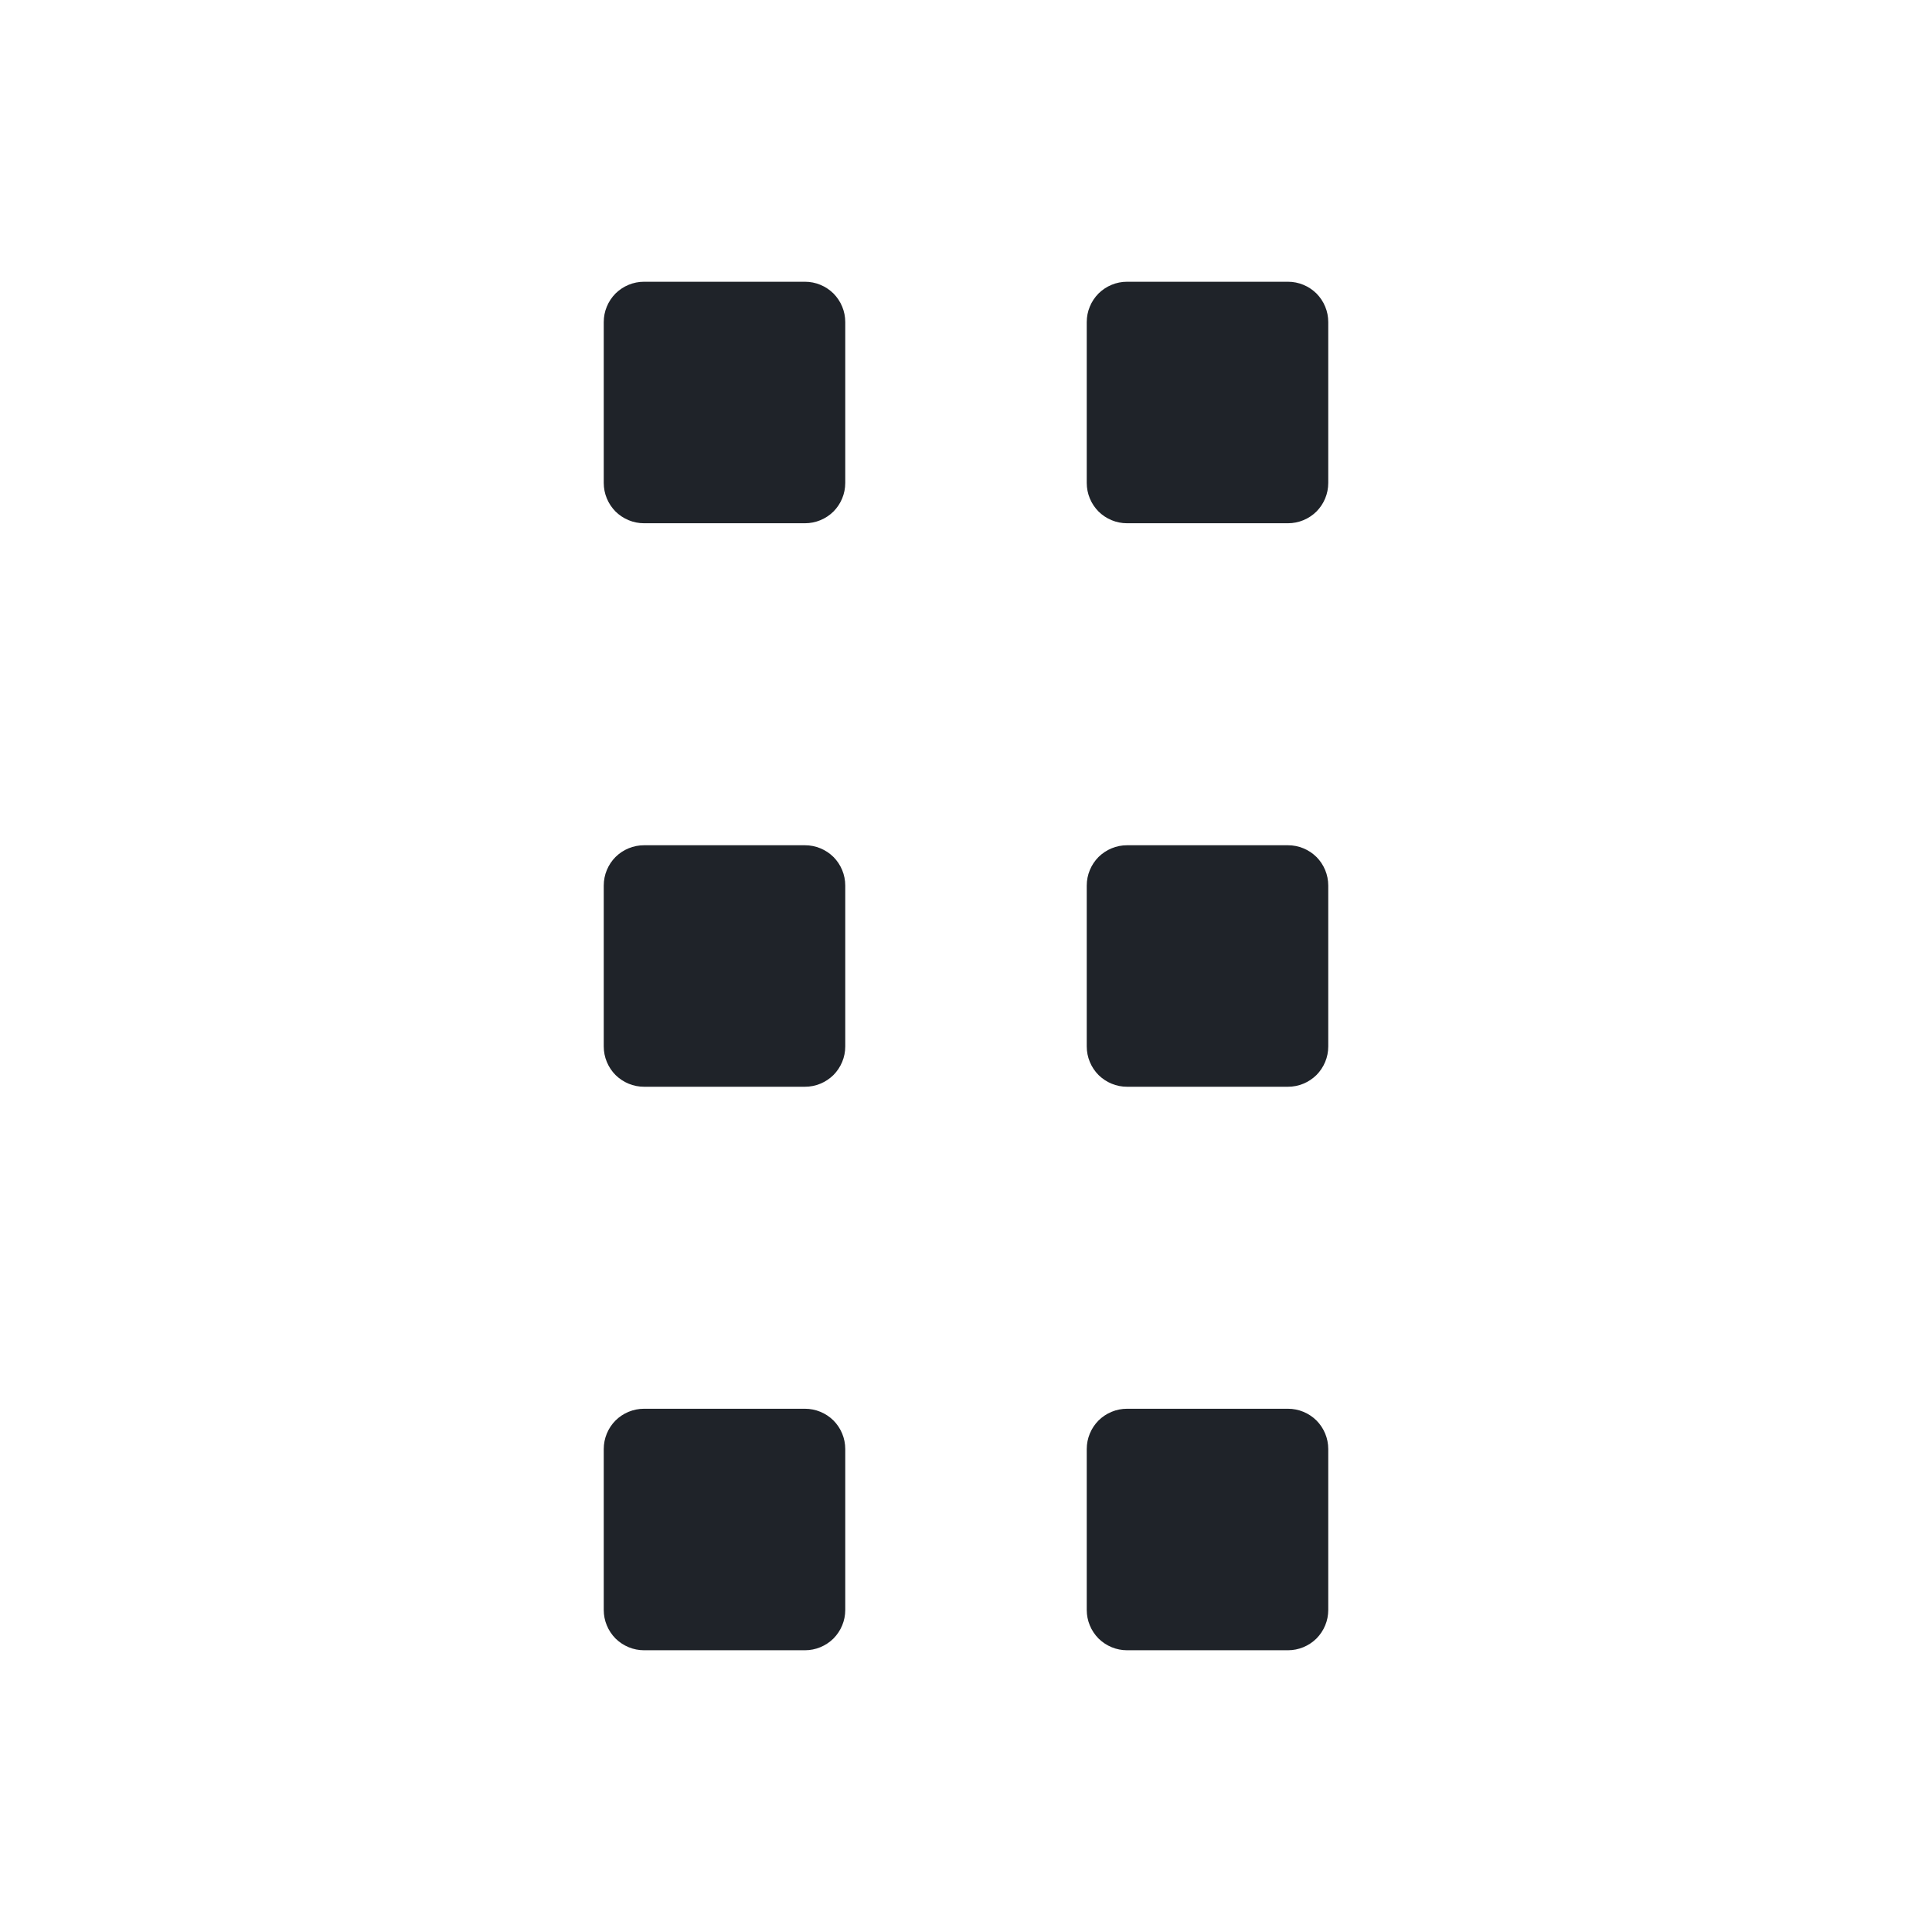
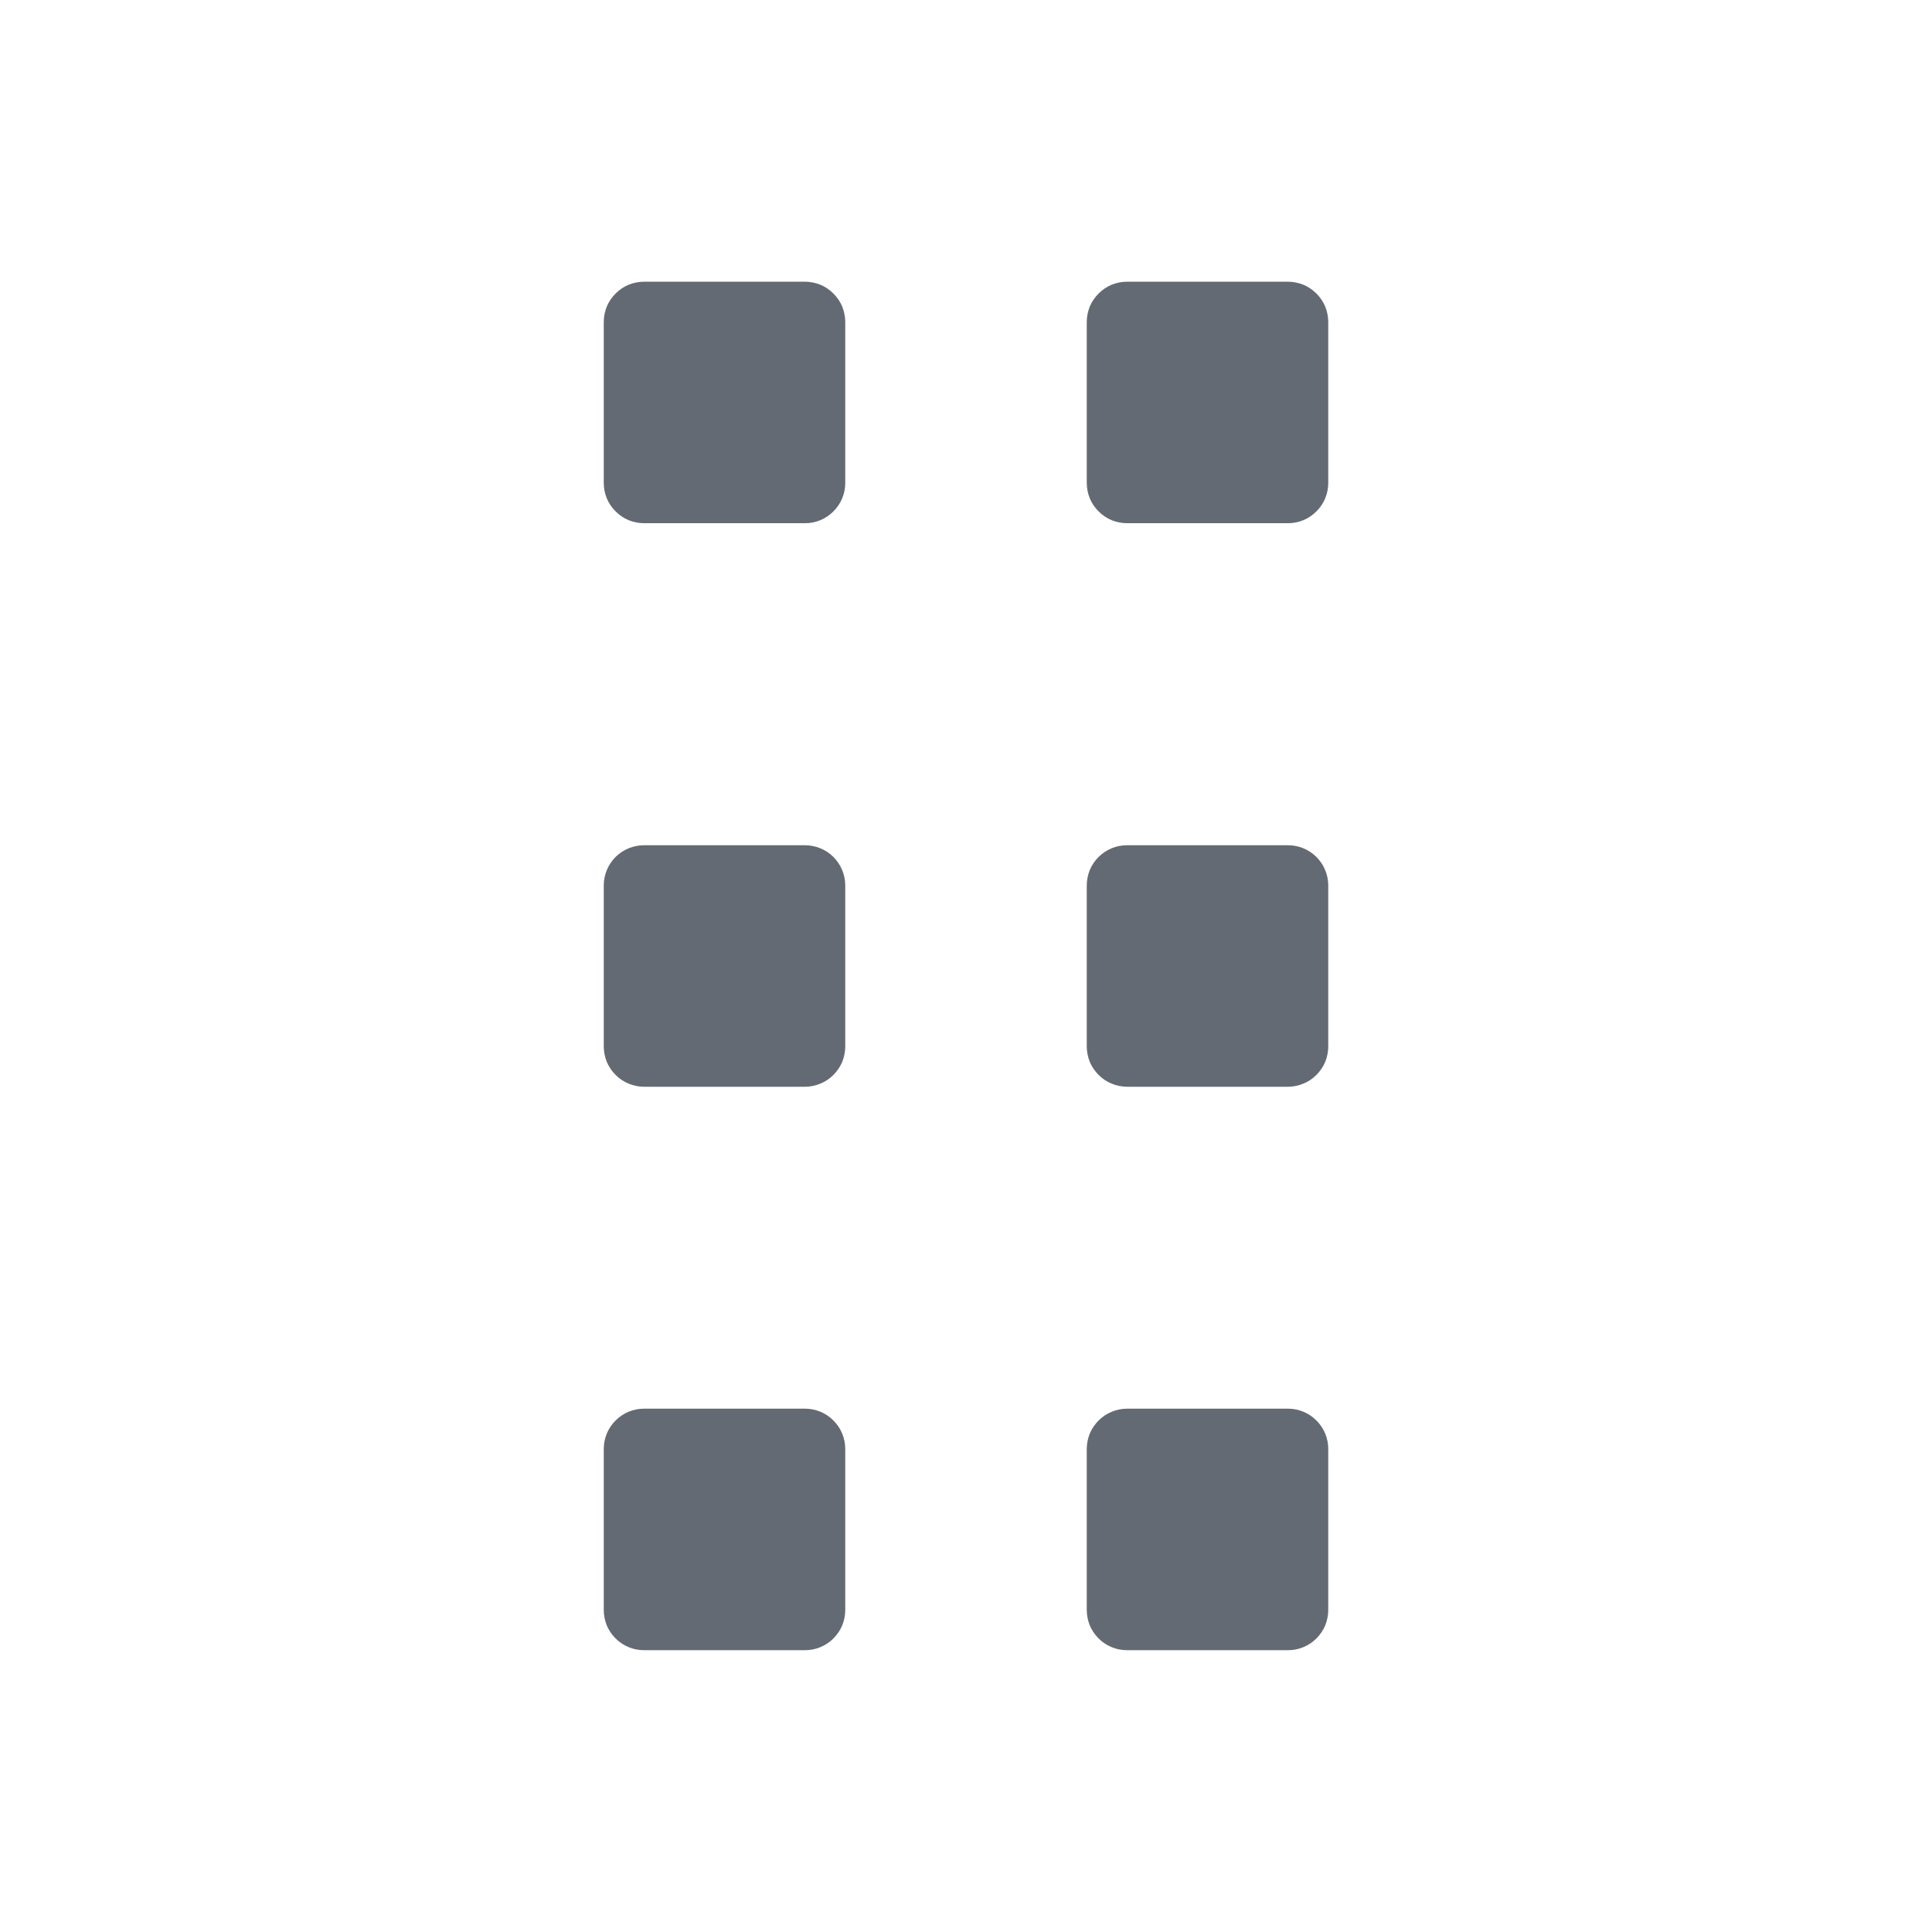
- <svg xmlns="http://www.w3.org/2000/svg" width="24" height="24" viewBox="0 0 24 24" fill="none">
-   <path d="M16 17.5C16.133 17.5 16.26 17.553 16.354 17.646C16.447 17.74 16.5 17.867 16.5 18V20C16.5 20.066 16.487 20.131 16.462 20.191C16.437 20.252 16.4 20.307 16.354 20.354C16.307 20.4 16.252 20.437 16.191 20.462C16.131 20.487 16.066 20.5 16 20.5H14C13.934 20.5 13.869 20.487 13.809 20.462C13.748 20.437 13.693 20.4 13.646 20.354C13.6 20.307 13.563 20.252 13.538 20.191C13.513 20.131 13.5 20.066 13.5 20V18C13.5 17.934 13.513 17.869 13.538 17.809C13.563 17.748 13.6 17.693 13.646 17.646C13.693 17.6 13.748 17.563 13.809 17.538C13.869 17.513 13.934 17.5 14 17.5H16ZM10 17.5C10.133 17.5 10.26 17.553 10.354 17.646C10.447 17.74 10.5 17.867 10.5 18V20C10.5 20.066 10.487 20.131 10.462 20.191C10.437 20.252 10.4 20.307 10.354 20.354C10.307 20.4 10.252 20.437 10.191 20.462C10.131 20.487 10.066 20.5 10 20.5H8C7.934 20.5 7.869 20.487 7.809 20.462C7.748 20.437 7.693 20.4 7.646 20.354C7.6 20.307 7.563 20.252 7.538 20.191C7.513 20.131 7.5 20.066 7.5 20V18C7.5 17.867 7.553 17.74 7.646 17.646C7.74 17.553 7.867 17.5 8 17.5H10ZM14 10.5H16C16.133 10.5 16.26 10.553 16.354 10.646C16.447 10.74 16.5 10.867 16.5 11V13C16.5 13.066 16.487 13.131 16.462 13.191C16.437 13.252 16.4 13.307 16.354 13.354C16.307 13.4 16.252 13.437 16.191 13.462C16.131 13.487 16.066 13.5 16 13.5H14C13.934 13.5 13.869 13.487 13.809 13.462C13.748 13.437 13.693 13.4 13.646 13.354C13.6 13.307 13.563 13.252 13.538 13.191C13.513 13.131 13.5 13.066 13.5 13V11C13.5 10.934 13.513 10.869 13.538 10.809C13.563 10.748 13.6 10.693 13.646 10.646C13.693 10.6 13.748 10.563 13.809 10.538C13.869 10.513 13.934 10.5 14 10.5V10.5ZM8 10.5H10C10.133 10.5 10.26 10.553 10.354 10.646C10.447 10.74 10.5 10.867 10.5 11V13C10.5 13.066 10.487 13.131 10.462 13.191C10.437 13.252 10.4 13.307 10.354 13.354C10.307 13.4 10.252 13.437 10.191 13.462C10.131 13.487 10.066 13.5 10 13.5H8C7.934 13.5 7.869 13.487 7.809 13.462C7.748 13.437 7.693 13.4 7.646 13.354C7.6 13.307 7.563 13.252 7.538 13.191C7.513 13.131 7.5 13.066 7.5 13V11C7.5 10.867 7.553 10.74 7.646 10.646C7.74 10.553 7.867 10.5 8 10.5V10.5ZM16 3.5C16.066 3.5 16.131 3.513 16.191 3.538C16.252 3.563 16.307 3.6 16.354 3.646C16.4 3.693 16.437 3.748 16.462 3.809C16.487 3.869 16.5 3.934 16.5 4V6C16.5 6.133 16.447 6.26 16.354 6.354C16.26 6.447 16.133 6.5 16 6.5H14C13.934 6.5 13.869 6.487 13.809 6.462C13.748 6.437 13.693 6.4 13.646 6.354C13.6 6.307 13.563 6.252 13.538 6.191C13.513 6.131 13.5 6.066 13.5 6V4C13.5 3.934 13.513 3.869 13.538 3.809C13.563 3.748 13.6 3.693 13.646 3.646C13.693 3.6 13.748 3.563 13.809 3.538C13.869 3.513 13.934 3.5 14 3.5H16V3.5ZM10 3.5C10.066 3.5 10.131 3.513 10.191 3.538C10.252 3.563 10.307 3.6 10.354 3.646C10.4 3.693 10.437 3.748 10.462 3.809C10.487 3.869 10.5 3.934 10.5 4V6C10.5 6.133 10.447 6.26 10.354 6.354C10.26 6.447 10.133 6.5 10 6.5H8C7.934 6.5 7.869 6.487 7.809 6.462C7.748 6.437 7.693 6.4 7.646 6.354C7.6 6.307 7.563 6.252 7.538 6.191C7.513 6.131 7.5 6.066 7.5 6V4C7.5 3.934 7.513 3.869 7.538 3.809C7.563 3.748 7.6 3.693 7.646 3.646C7.693 3.6 7.748 3.563 7.809 3.538C7.869 3.513 7.934 3.5 8 3.5H10V3.5Z" fill="#1F2329" />
+ <svg xmlns="http://www.w3.org/2000/svg" width="16" height="16" viewBox="0 0 16 16" fill="none">
+   <path d="M10.667 11.666C10.755 11.666 10.84 11.701 10.902 11.764C10.965 11.826 11 11.911 11 12V13.333C11 13.377 10.991 13.42 10.975 13.461C10.958 13.501 10.933 13.538 10.902 13.569C10.871 13.6 10.835 13.624 10.794 13.641C10.754 13.658 10.71 13.666 10.667 13.666H9.333C9.29 13.666 9.246 13.658 9.206 13.641C9.165 13.624 9.129 13.6 9.098 13.569C9.067 13.538 9.042 13.501 9.025 13.461C9.009 13.42 9 13.377 9 13.333V12C9 11.956 9.009 11.913 9.025 11.872C9.042 11.832 9.067 11.795 9.098 11.764C9.129 11.733 9.165 11.709 9.206 11.692C9.246 11.675 9.29 11.666 9.333 11.666H10.667ZM6.667 11.666C6.755 11.666 6.84 11.701 6.902 11.764C6.965 11.826 7 11.911 7 12V13.333C7 13.377 6.991 13.42 6.975 13.461C6.958 13.501 6.933 13.538 6.902 13.569C6.871 13.6 6.835 13.624 6.794 13.641C6.754 13.658 6.71 13.666 6.667 13.666H5.333C5.29 13.666 5.246 13.658 5.206 13.641C5.165 13.624 5.129 13.6 5.098 13.569C5.067 13.538 5.042 13.501 5.025 13.461C5.009 13.42 5 13.377 5 13.333V12C5 11.911 5.035 11.826 5.098 11.764C5.16 11.701 5.245 11.666 5.333 11.666H6.667ZM9.333 7H10.667C10.755 7 10.84 7.035 10.902 7.097C10.965 7.16 11 7.245 11 7.333V8.666C11 8.71 10.991 8.753 10.975 8.794C10.958 8.834 10.933 8.871 10.902 8.902C10.871 8.933 10.835 8.958 10.794 8.974C10.754 8.991 10.71 9 10.667 9H9.333C9.29 9 9.246 8.991 9.206 8.974C9.165 8.958 9.129 8.933 9.098 8.902C9.067 8.871 9.042 8.834 9.025 8.794C9.009 8.753 9 8.71 9 8.666V7.333C9 7.289 9.009 7.246 9.025 7.205C9.042 7.165 9.067 7.128 9.098 7.097C9.129 7.066 9.165 7.042 9.206 7.025C9.246 7.008 9.29 7 9.333 7ZM5.333 7H6.667C6.755 7 6.84 7.035 6.902 7.097C6.965 7.16 7 7.245 7 7.333V8.666C7 8.71 6.991 8.753 6.975 8.794C6.958 8.834 6.933 8.871 6.902 8.902C6.871 8.933 6.835 8.958 6.794 8.974C6.754 8.991 6.71 9 6.667 9H5.333C5.29 9 5.246 8.991 5.206 8.974C5.165 8.958 5.129 8.933 5.098 8.902C5.067 8.871 5.042 8.834 5.025 8.794C5.009 8.753 5 8.71 5 8.666V7.333C5 7.245 5.035 7.16 5.098 7.097C5.16 7.035 5.245 7 5.333 7ZM10.667 2.333C10.71 2.333 10.754 2.342 10.794 2.358C10.835 2.375 10.871 2.4 10.902 2.431C10.933 2.462 10.958 2.498 10.975 2.539C10.991 2.579 11 2.623 11 2.666V4C11 4.088 10.965 4.173 10.902 4.235C10.84 4.298 10.755 4.333 10.667 4.333H9.333C9.29 4.333 9.246 4.324 9.206 4.308C9.165 4.291 9.129 4.266 9.098 4.235C9.067 4.204 9.042 4.168 9.025 4.127C9.009 4.087 9 4.043 9 4V2.666C9 2.623 9.009 2.579 9.025 2.539C9.042 2.498 9.067 2.462 9.098 2.431C9.129 2.4 9.165 2.375 9.206 2.358C9.246 2.342 9.29 2.333 9.333 2.333H10.667ZM6.667 2.333C6.71 2.333 6.754 2.342 6.794 2.358C6.835 2.375 6.871 2.4 6.902 2.431C6.933 2.462 6.958 2.498 6.975 2.539C6.991 2.579 7 2.623 7 2.666V4C7 4.088 6.965 4.173 6.902 4.235C6.84 4.298 6.755 4.333 6.667 4.333H5.333C5.29 4.333 5.246 4.324 5.206 4.308C5.165 4.291 5.129 4.266 5.098 4.235C5.067 4.204 5.042 4.168 5.025 4.127C5.009 4.087 5 4.043 5 4V2.666C5 2.623 5.009 2.579 5.025 2.539C5.042 2.498 5.067 2.462 5.098 2.431C5.129 2.4 5.165 2.375 5.206 2.358C5.246 2.342 5.29 2.333 5.333 2.333H6.667Z" fill="#646A73" />
</svg>
